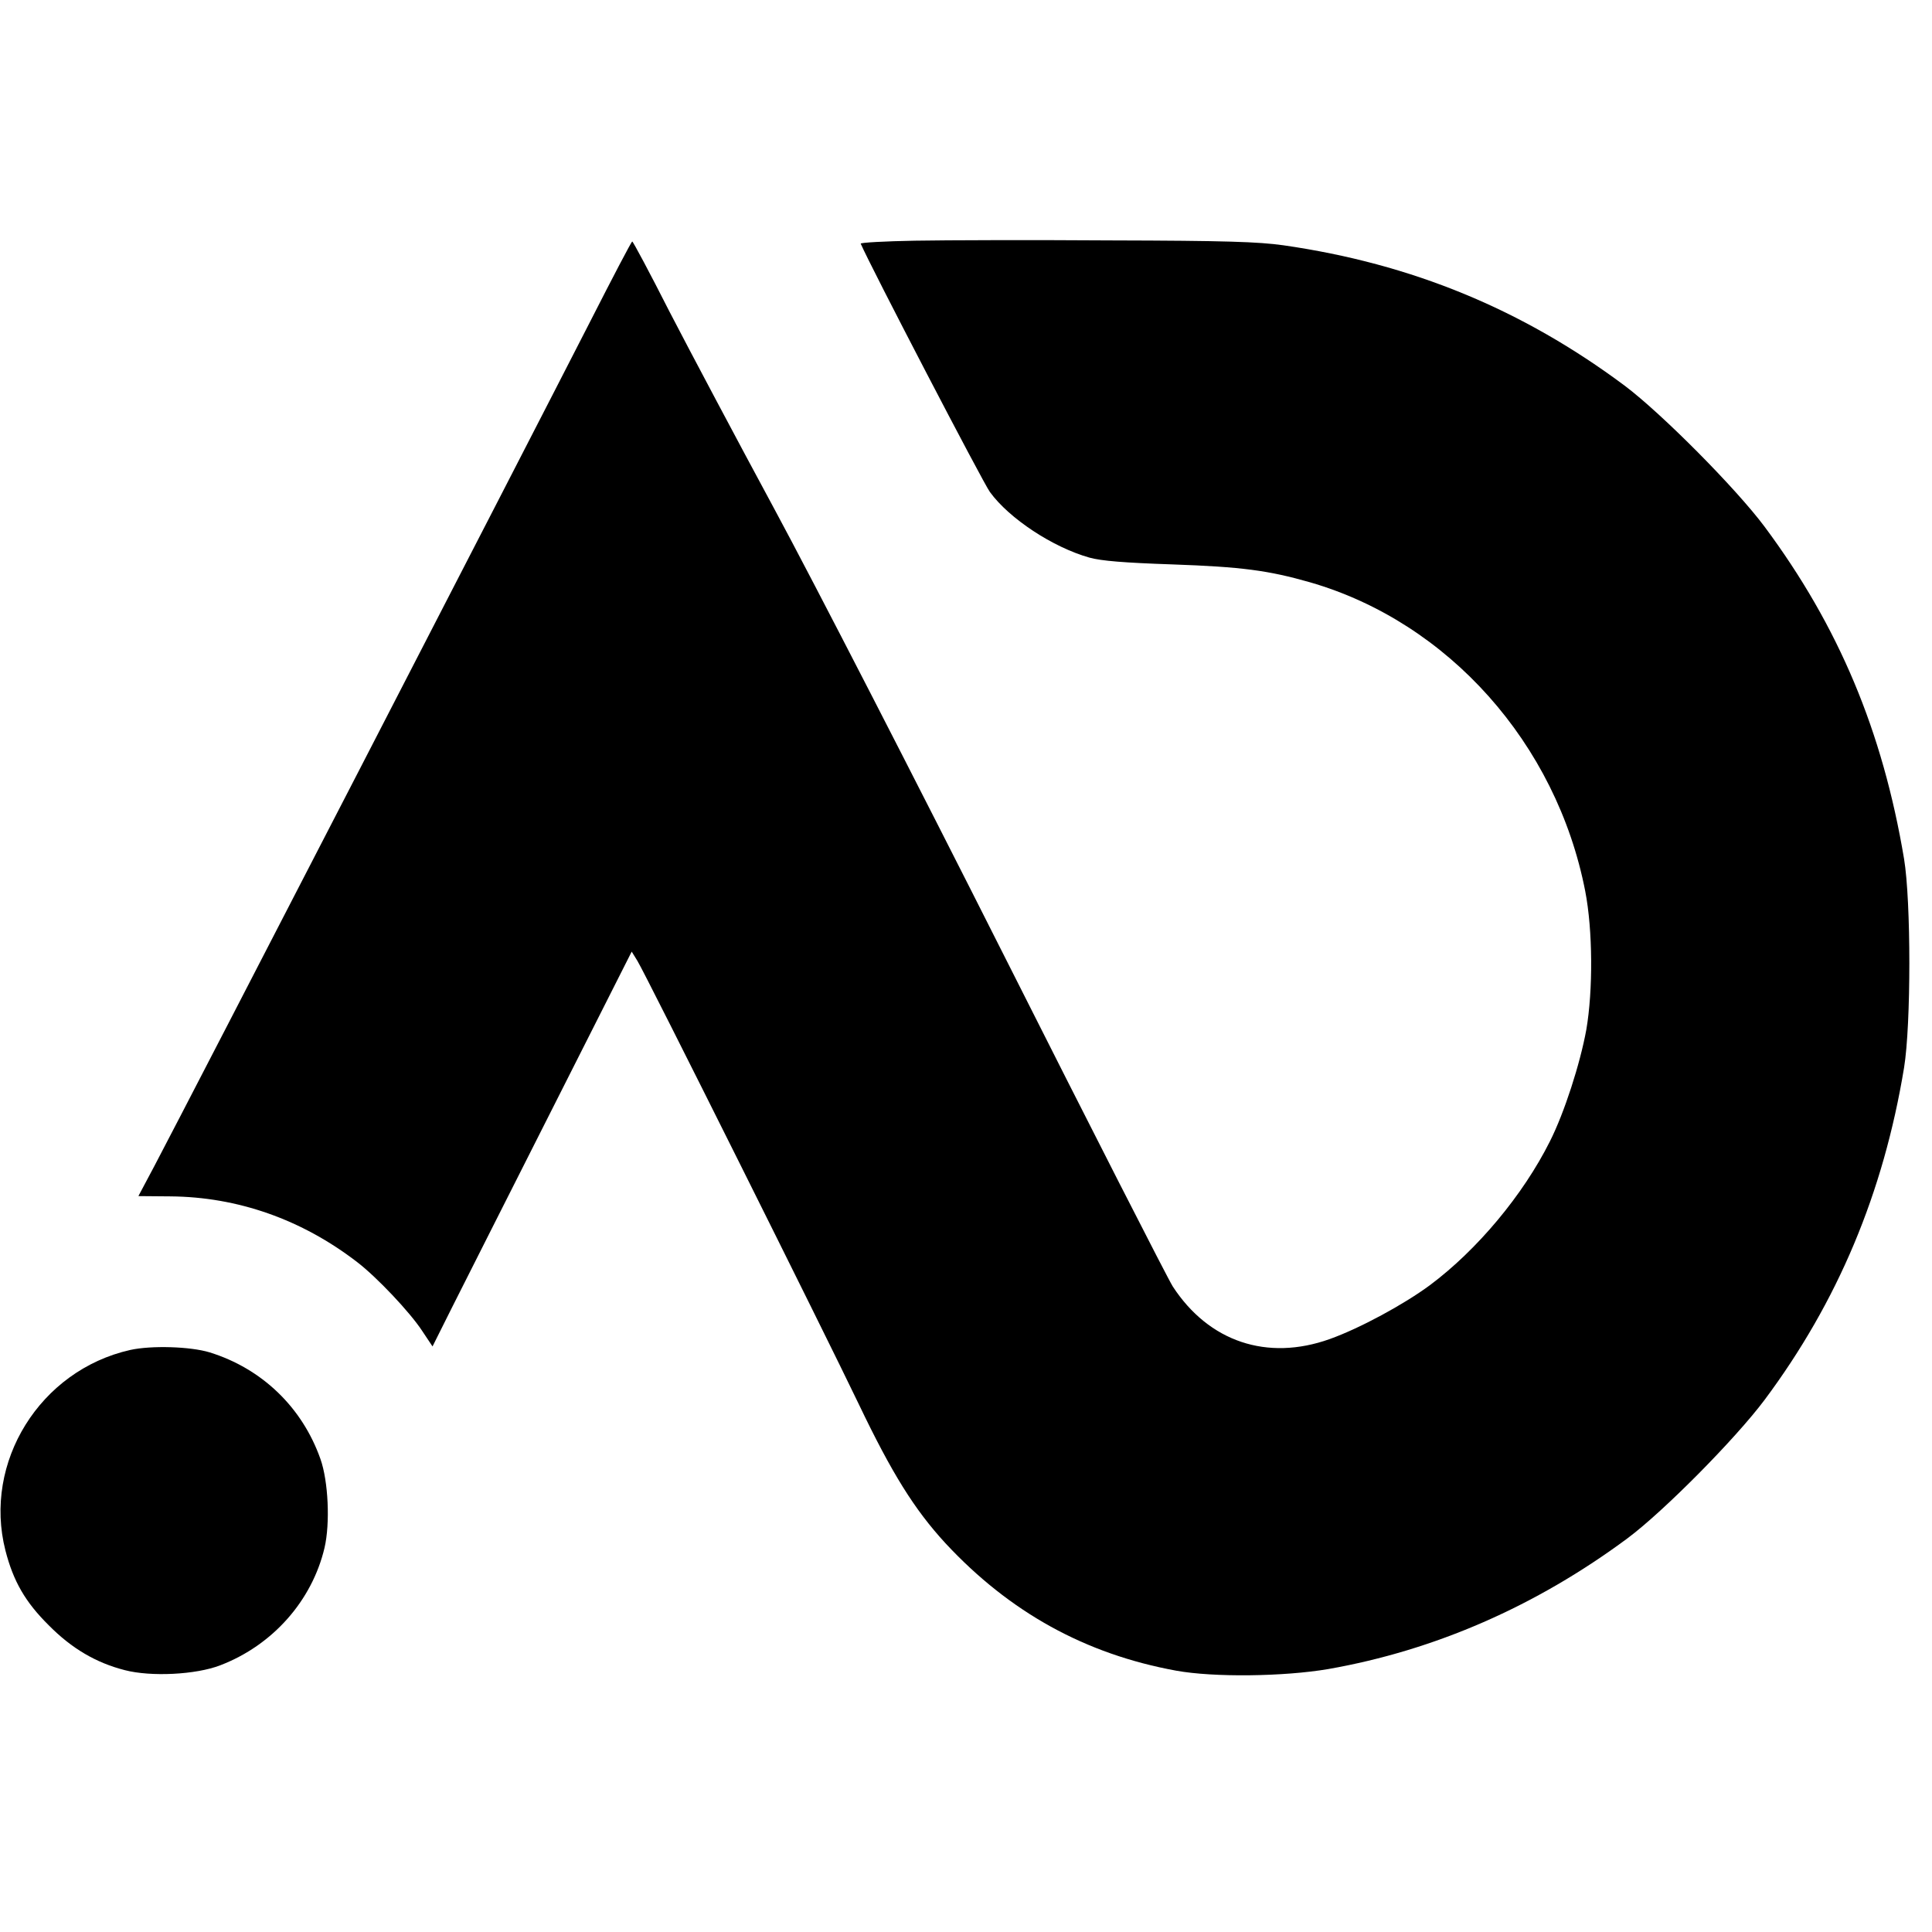
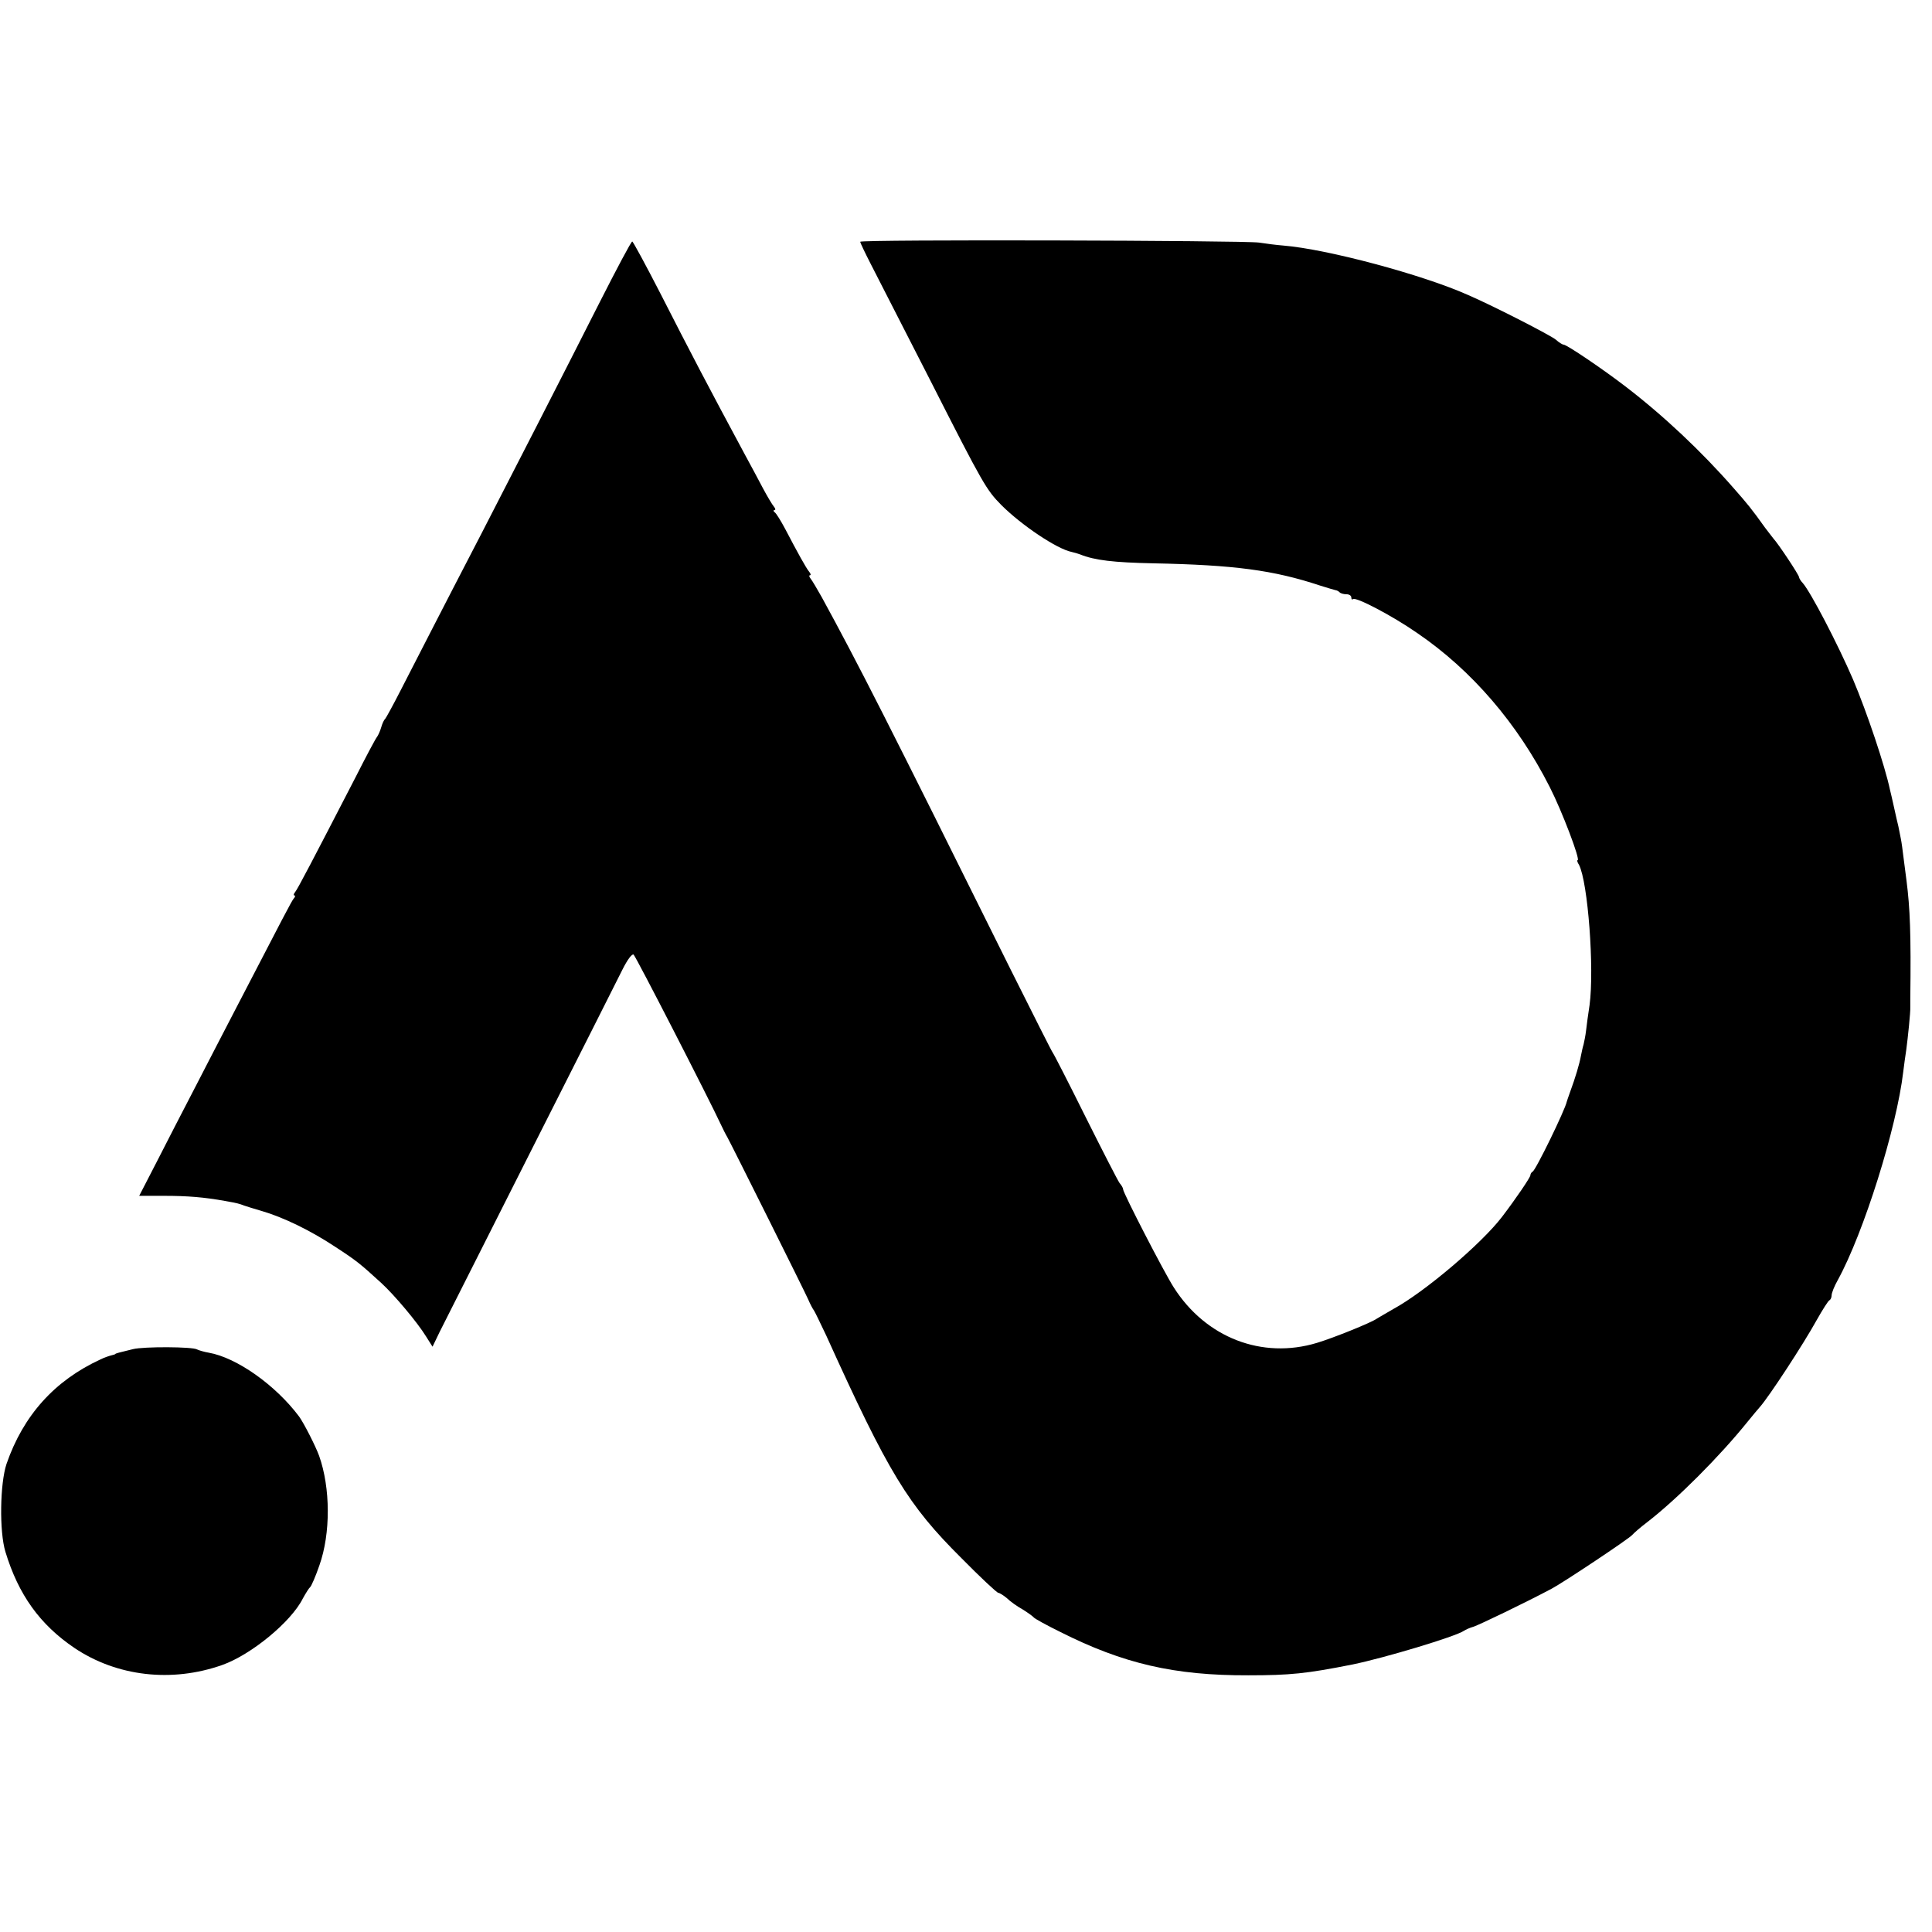
<svg xmlns="http://www.w3.org/2000/svg" version="1.0" width="712pt" height="712pt" viewBox="0 0 712 712" preserveAspectRatio="xMidYMid meet">
  <g transform="translate(0,712) scale(0.1,-0.1)" fill="#000000" stroke="none">
-     <path d="M3372 6233 c-112 -2 -202 -7 -200 -11 36 -84 451 -881 476 -915 71 -98 232 -204 367 -242 43 -12 127 -19 305 -25 256 -9 354 -22 508 -66 509 -147 908 -594 1014 -1138 28 -144 29 -366 4 -511 -23 -126 -81 -306 -134 -411 -99 -198 -268 -400 -442 -530 -96 -71 -258 -159 -370 -199 -230 -82 -445 -10 -578 194 -19 30 -299 579 -622 1220 -323 641 -703 1380 -844 1641 -141 261 -316 591 -389 732 -72 142 -134 258 -137 258 -3 0 -72 -132 -154 -293 -267 -522 -1469 -2852 -1607 -3114 l-59 -111 118 -1 c248 -2 484 -85 688 -242 72 -55 195 -185 240 -254 l38 -57 72 144 c39 78 205 406 367 727 l295 584 21 -34 c32 -52 692 -1375 816 -1634 122 -255 205 -388 319 -512 237 -255 516 -409 851 -470 138 -25 395 -22 560 6 393 69 766 232 1103 482 134 100 398 367 505 510 270 362 438 763 514 1224 26 159 26 613 0 770 -79 471 -241 857 -514 1224 -106 142 -379 417 -516 520 -377 281 -784 449 -1257 517 -93 13 -213 17 -635 18 -286 2 -611 1 -723 -1z" />
-     <path d="M480 2145 c-333 -75 -543 -414 -460 -739 29 -113 73 -190 160 -276 84 -85 174 -138 280 -165 96 -25 262 -17 352 18 193 74 338 238 384 433 21 90 14 245 -15 327 -67 190 -215 333 -408 393 -72 22 -216 26 -293 9z" />
+     <path d="M3170 6229 c0 -3 17 -39 38 -80 21 -41 121 -236 222 -434 194 -382 205 -400 260 -456 75 -75 205 -162 259 -173 9 -2 23 -6 31 -9 54 -22 125 -30 270 -33 299 -6 443 -25 615 -82 28 -9 53 -16 57 -17 3 0 10 -3 14 -7 4 -5 16 -8 26 -8 10 0 18 -5 18 -12 0 -6 3 -9 6 -6 9 10 145 -61 237 -125 201 -137 370 -334 488 -567 46 -90 114 -270 103 -270 -3 0 -1 -8 5 -17 33 -63 57 -384 39 -517 -5 -33 -11 -76 -13 -95 -2 -18 -7 -41 -9 -50 -3 -9 -7 -28 -10 -43 -5 -28 -20 -79 -40 -133 -6 -16 -11 -32 -12 -35 -6 -30 -115 -254 -126 -258 -4 -2 -8 -8 -8 -13 0 -8 -56 -90 -105 -154 -75 -98 -284 -276 -400 -339 -27 -16 -54 -31 -60 -35 -20 -15 -162 -72 -222 -90 -202 -61 -409 19 -527 204 -35 54 -187 349 -187 362 0 5 -6 15 -13 23 -6 8 -63 119 -126 245 -63 127 -117 232 -120 235 -3 3 -73 142 -157 310 -449 905 -560 1123 -695 1370 -17 30 -35 61 -41 68 -5 6 -6 12 -2 12 4 0 3 6 -3 13 -11 13 -43 71 -88 157 -16 30 -33 58 -39 62 -5 4 -6 8 -1 8 5 0 4 6 -2 13 -6 7 -24 37 -40 67 -16 30 -46 87 -67 125 -133 247 -203 381 -311 593 -54 105 -101 192 -104 192 -4 0 -57 -100 -119 -222 -138 -273 -339 -665 -436 -853 -148 -285 -249 -483 -299 -580 -28 -55 -54 -102 -57 -105 -4 -3 -10 -16 -14 -30 -4 -14 -11 -29 -15 -35 -5 -5 -41 -73 -80 -150 -160 -310 -213 -411 -222 -422 -6 -7 -7 -13 -3 -13 4 0 3 -6 -3 -12 -9 -12 -34 -60 -217 -413 -43 -82 -110 -213 -150 -290 -40 -77 -102 -197 -137 -266 l-65 -126 91 0 c87 0 148 -5 226 -19 45 -8 52 -10 70 -17 8 -3 38 -12 65 -20 79 -23 180 -72 269 -131 80 -52 92 -62 171 -134 49 -45 133 -145 165 -197 l24 -38 26 54 c15 30 166 329 335 664 170 336 322 638 339 672 18 36 35 59 41 55 8 -6 278 -532 323 -629 7 -15 17 -35 22 -43 15 -27 288 -574 299 -600 6 -14 15 -32 21 -40 5 -8 25 -50 45 -92 230 -508 301 -624 498 -820 70 -71 131 -128 136 -128 4 0 19 -9 32 -20 12 -12 39 -31 59 -42 19 -12 37 -25 40 -29 3 -4 46 -28 97 -53 232 -117 421 -161 693 -160 154 0 214 6 385 40 117 24 380 103 410 124 6 4 21 11 35 15 22 7 194 90 288 140 45 24 285 184 297 198 6 7 30 28 55 47 109 84 266 241 370 370 19 24 40 48 45 54 34 38 162 234 210 321 22 39 43 72 47 73 4 2 8 10 8 18 0 9 10 34 23 57 95 173 217 561 241 767 3 25 8 61 11 80 6 44 16 141 15 158 0 6 0 20 0 30 3 241 -1 335 -14 437 -3 22 -8 60 -11 85 -3 25 -7 56 -10 70 -3 14 -7 34 -9 45 -3 11 -10 43 -16 70 -6 28 -13 57 -15 65 -18 86 -85 286 -136 406 -57 132 -155 320 -185 355 -8 8 -14 19 -14 22 0 8 -77 124 -95 143 -5 7 -19 24 -30 39 -50 70 -65 88 -116 146 -118 135 -258 267 -399 375 -82 63 -216 154 -228 154 -4 0 -17 8 -28 18 -17 15 -227 123 -324 165 -168 75 -520 169 -680 182 -25 2 -65 7 -90 11 -53 8 -1470 12 -1470 3z" />
+     <path d="M490 2148 c-50 -12 -65 -16 -65 -18 0 -1 -7 -3 -15 -5 -8 -2 -26 -8 -40 -15 -169 -78 -284 -206 -346 -385 -24 -72 -27 -249 -4 -324 48 -158 127 -268 254 -354 156 -105 358 -129 545 -63 107 38 254 159 297 245 11 20 23 39 27 42 4 3 20 39 34 80 42 118 41 286 -1 404 -13 36 -57 122 -74 145 -87 116 -230 217 -333 235 -18 3 -37 9 -43 12 -16 10 -196 11 -236 1z" />
  </g>
</svg>
